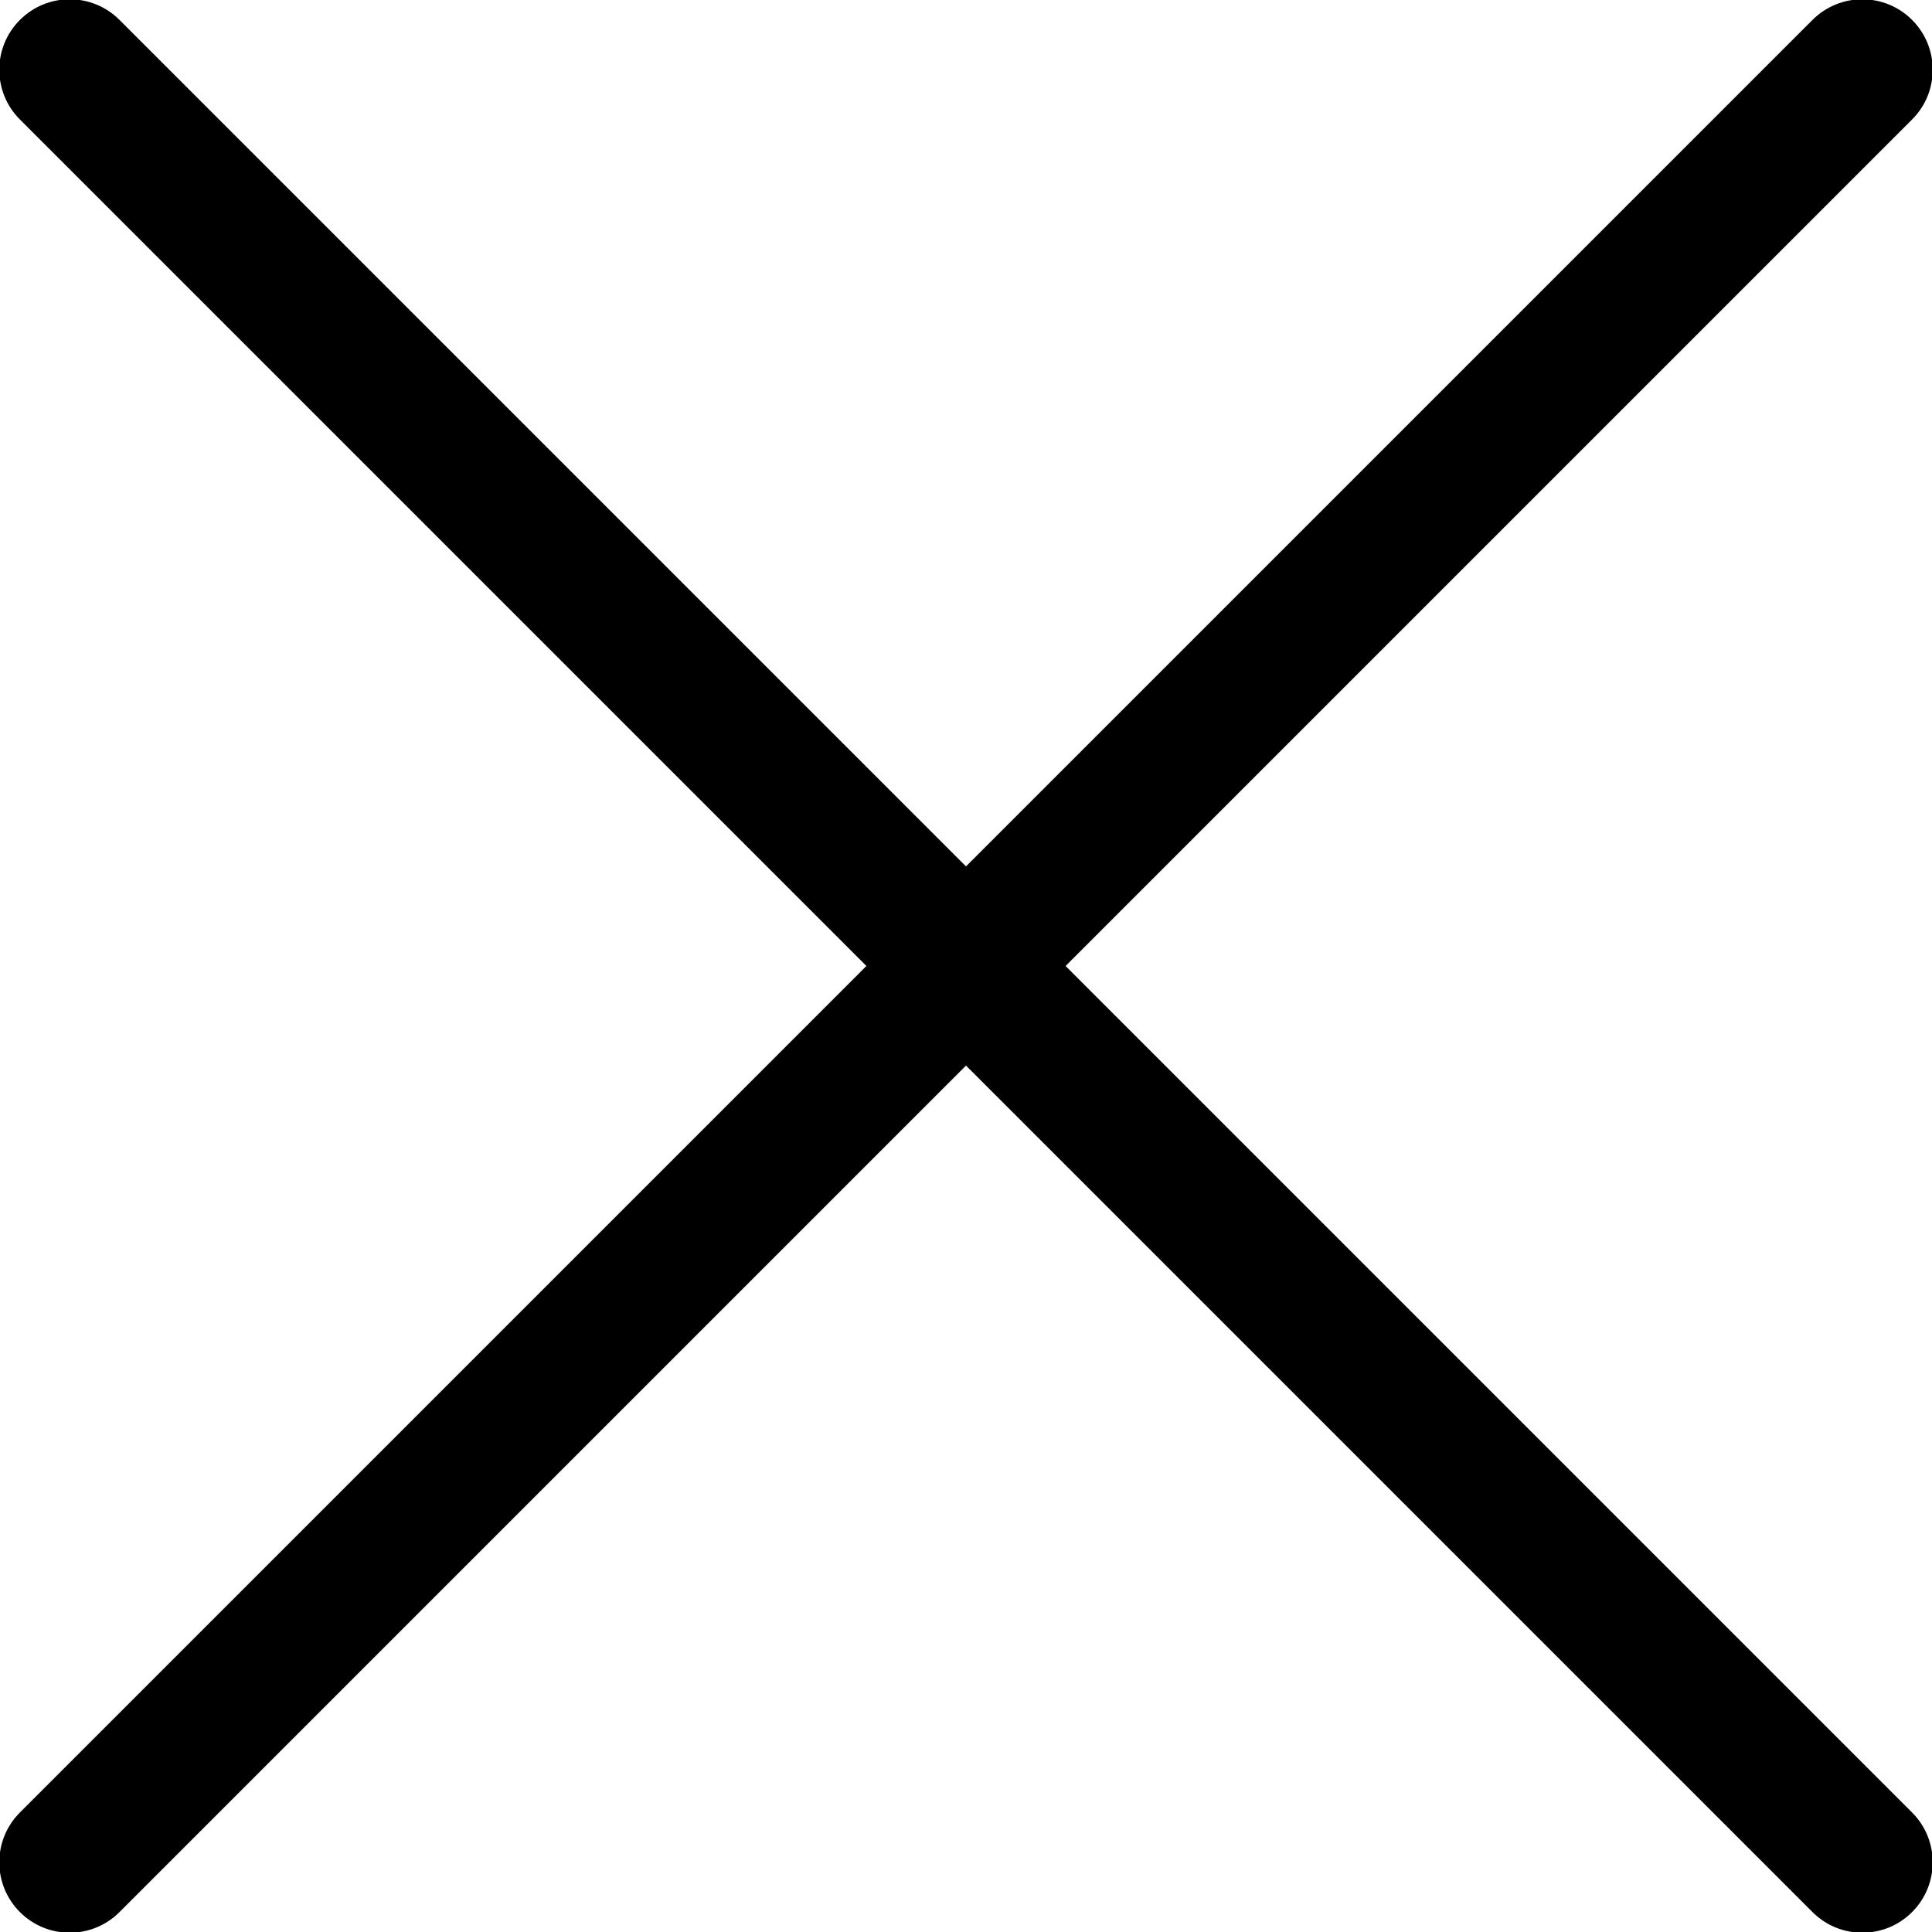
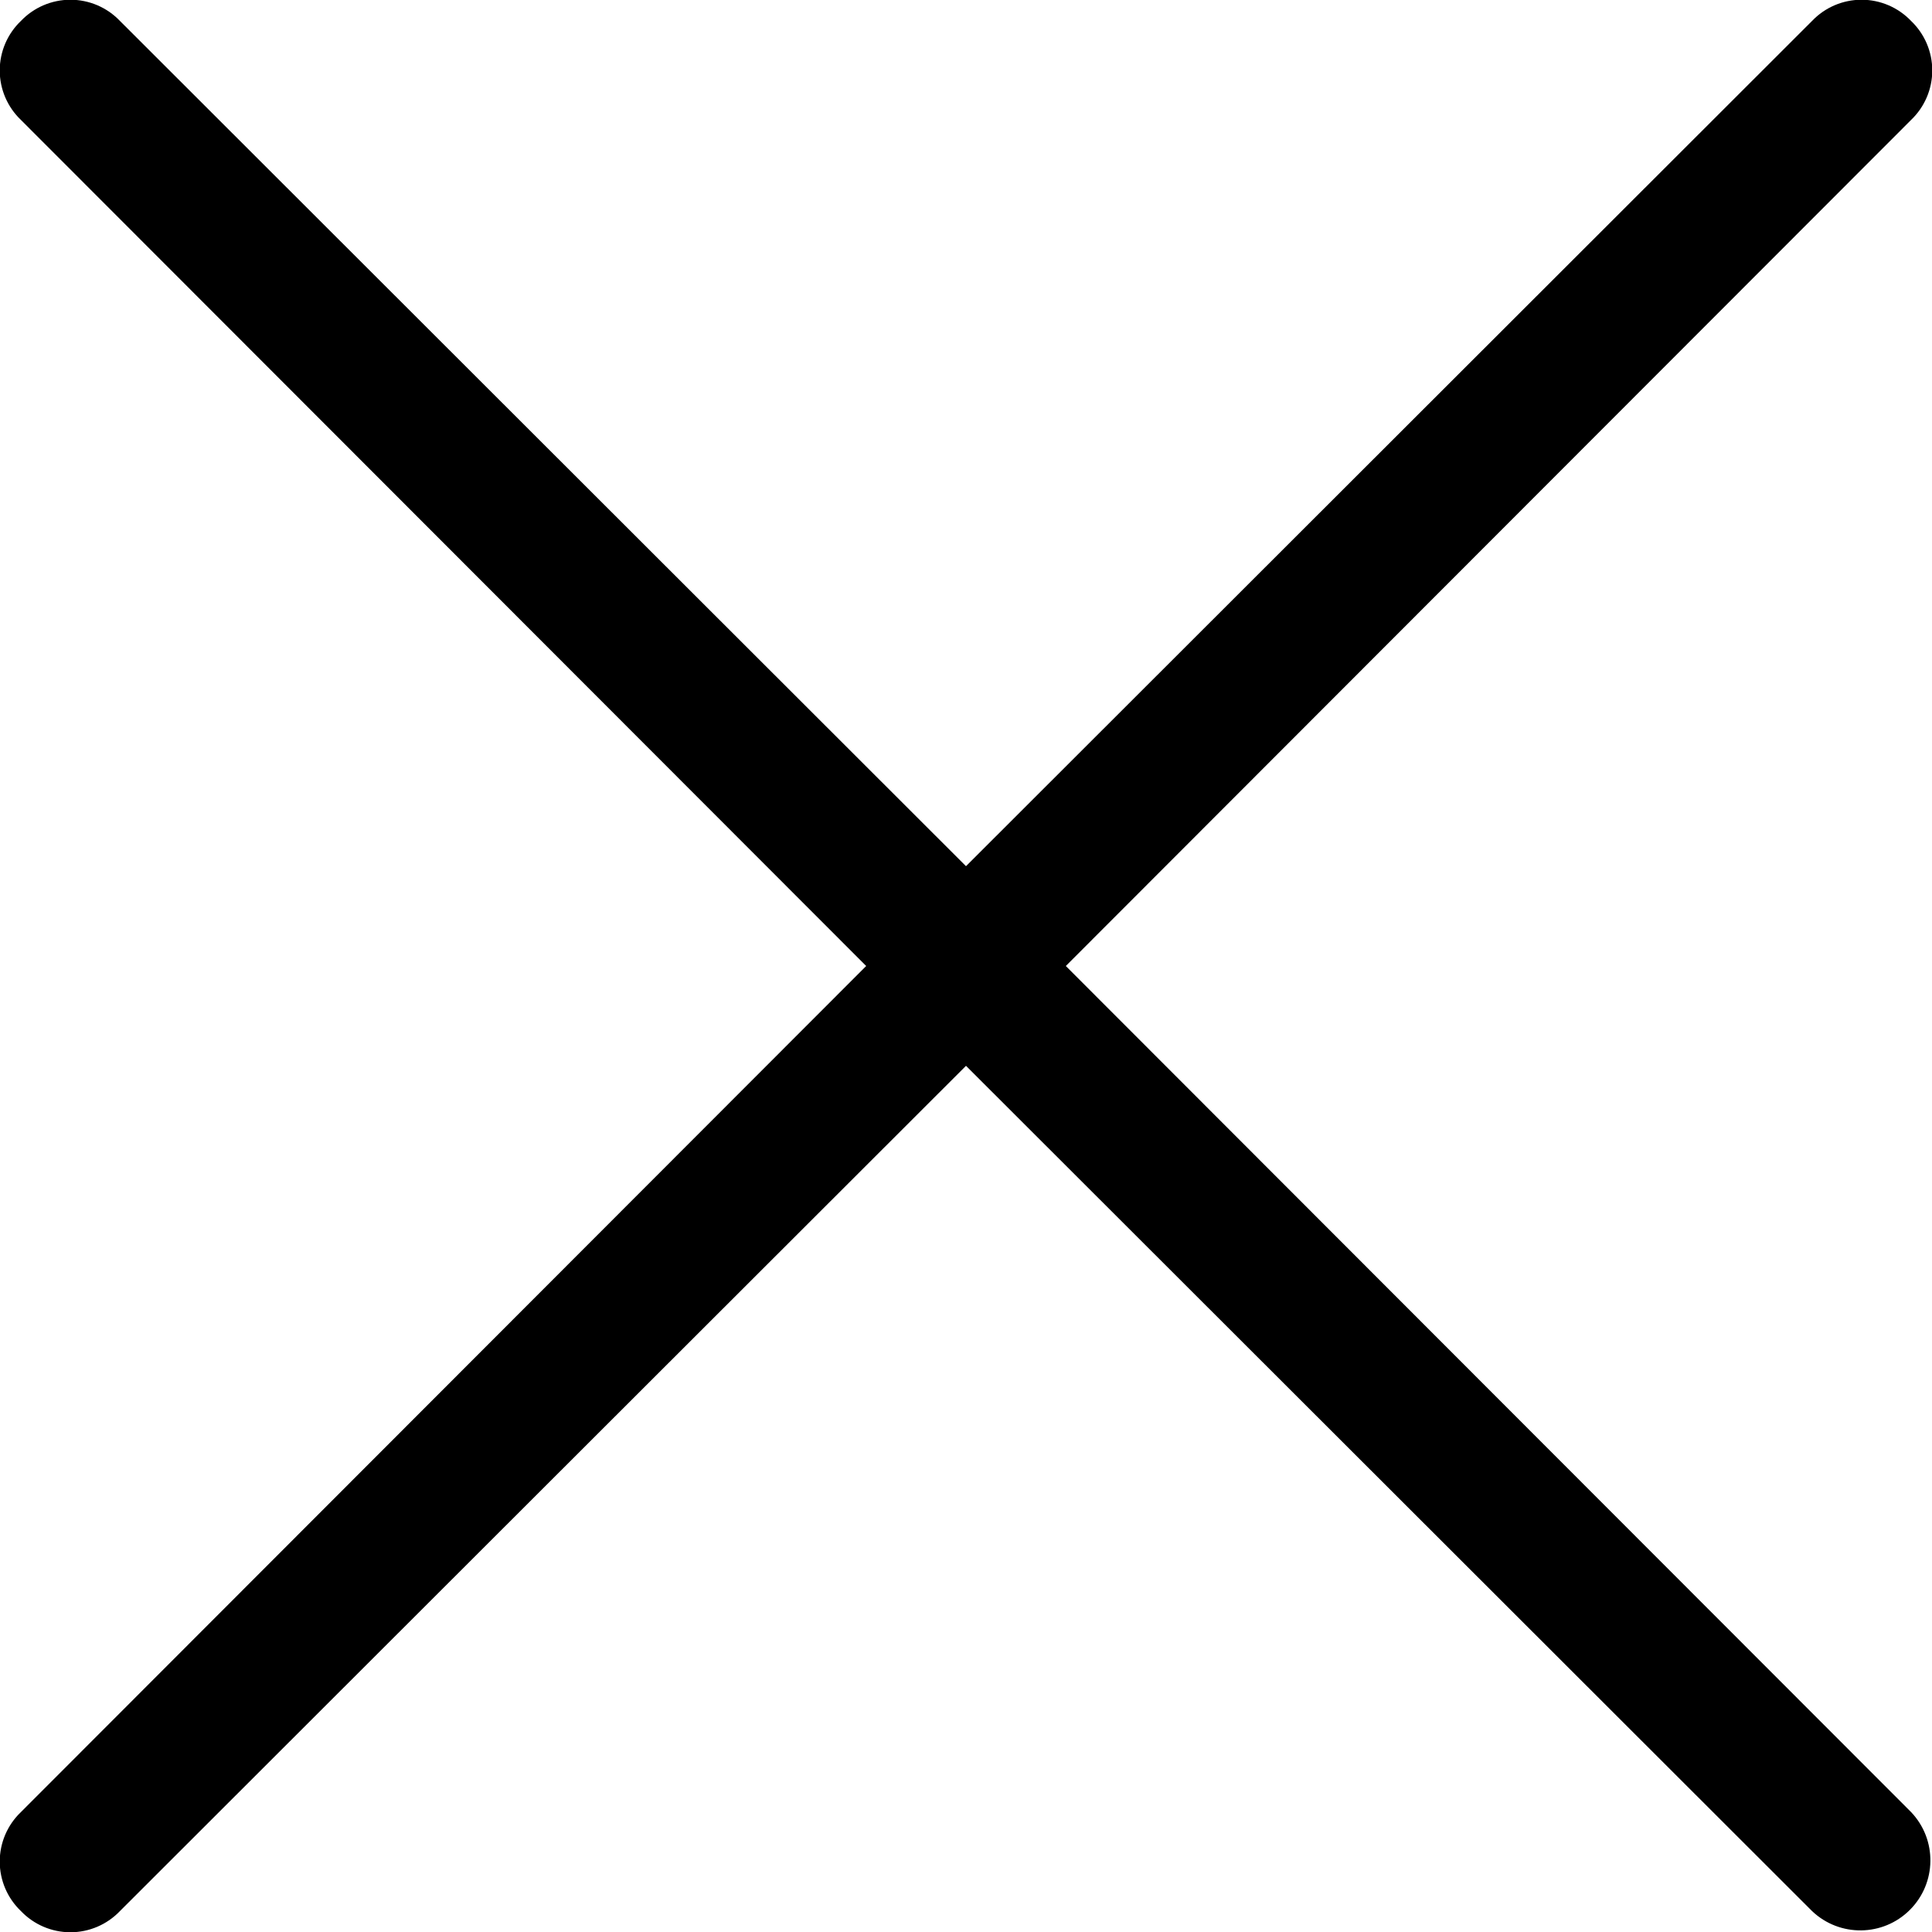
- <svg xmlns="http://www.w3.org/2000/svg" width="19.4" height="19.4" viewBox="0 0 19.4 19.4">
-   <path d="M10.7 9.7l8.5-8.5a.7.7 0 0 0-1-1L9.7 8.7 1.2.2a.7.7 0 0 0-1 1l8.5 8.5-8.5 8.5a.7.7 0 0 0 1 1l8.5-8.5 8.5 8.5a.7.7 0 0 0 1-1z" />
+ <svg xmlns="http://www.w3.org/2000/svg" width="24" height="24">
+   <path d="M13.24 12l10.5-10.51a.85.85 0 0 0 0-1.23.85.85 0 0 0-1.23 0L12 10.76 1.49.26a.85.85 0 0 0-1.23 0 .85.85 0 0 0 0 1.23L10.76 12 .26 22.51a.85.85 0 0 0 0 1.23.85.85 0 0 0 1.23 0L12 13.24l10.51 10.5a.87.87 0 0 0 1.23-1.23z" />
</svg>
